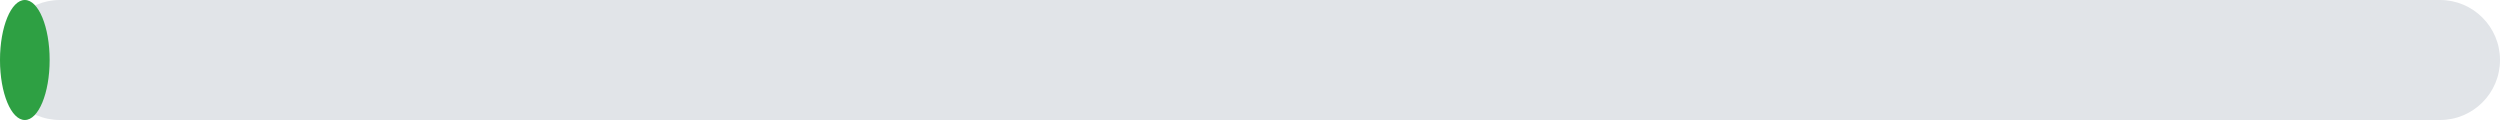
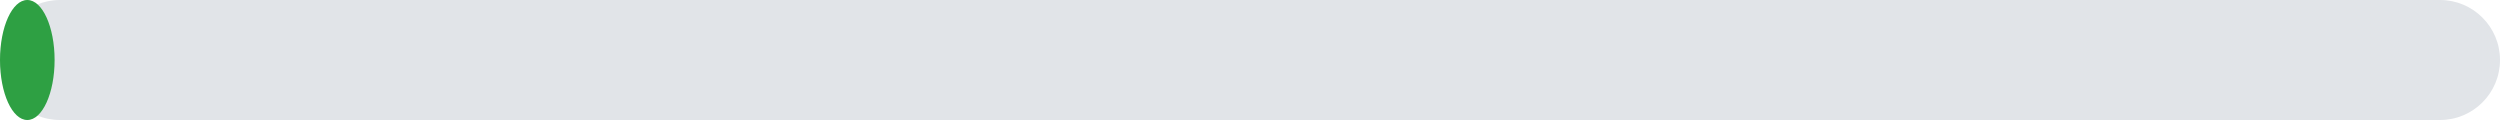
<svg xmlns="http://www.w3.org/2000/svg" width="500" height="24" viewBox="0 0 500 24">
  <rect x="0" y="0" width="500" height="24" rx="12" fill="#e1e4e8" />
-   <rect x="0" y="0" width="9.93" height="24" rx="12" fill="#2ea043" />
+   <rect x="0" y="0" width="10.92" height="24" rx="12" fill="#2ea043" />
</svg>
